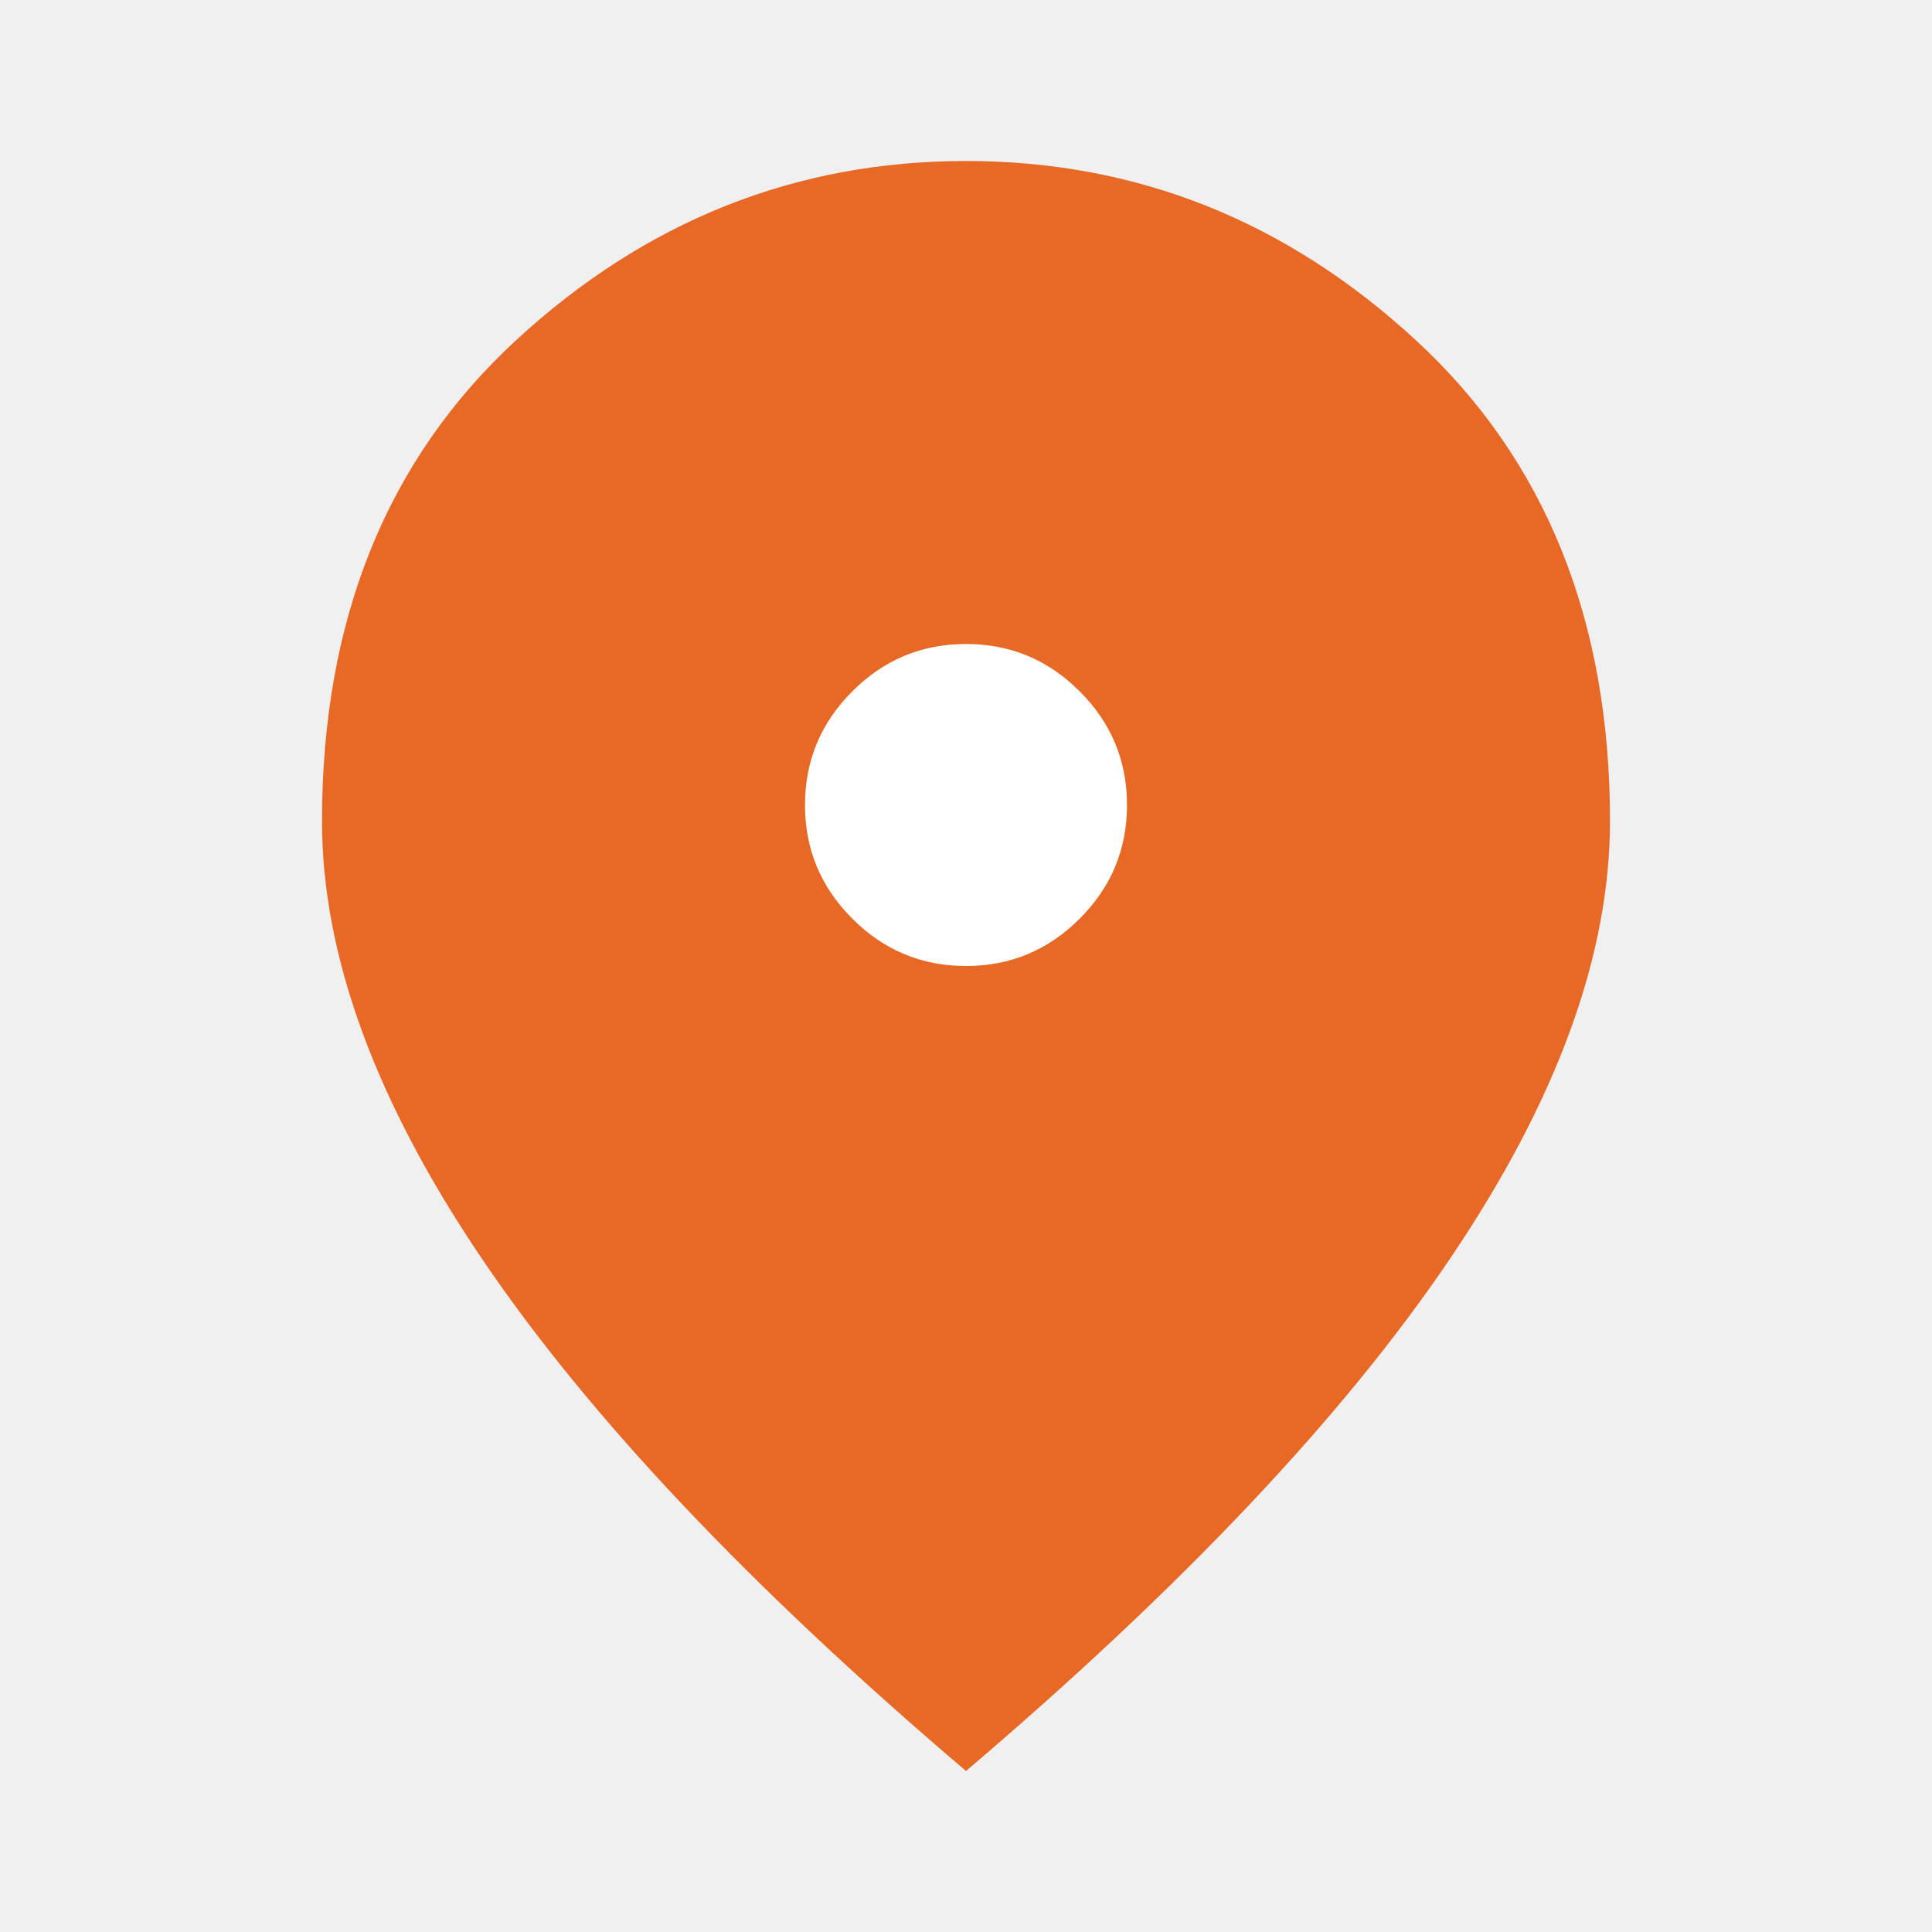
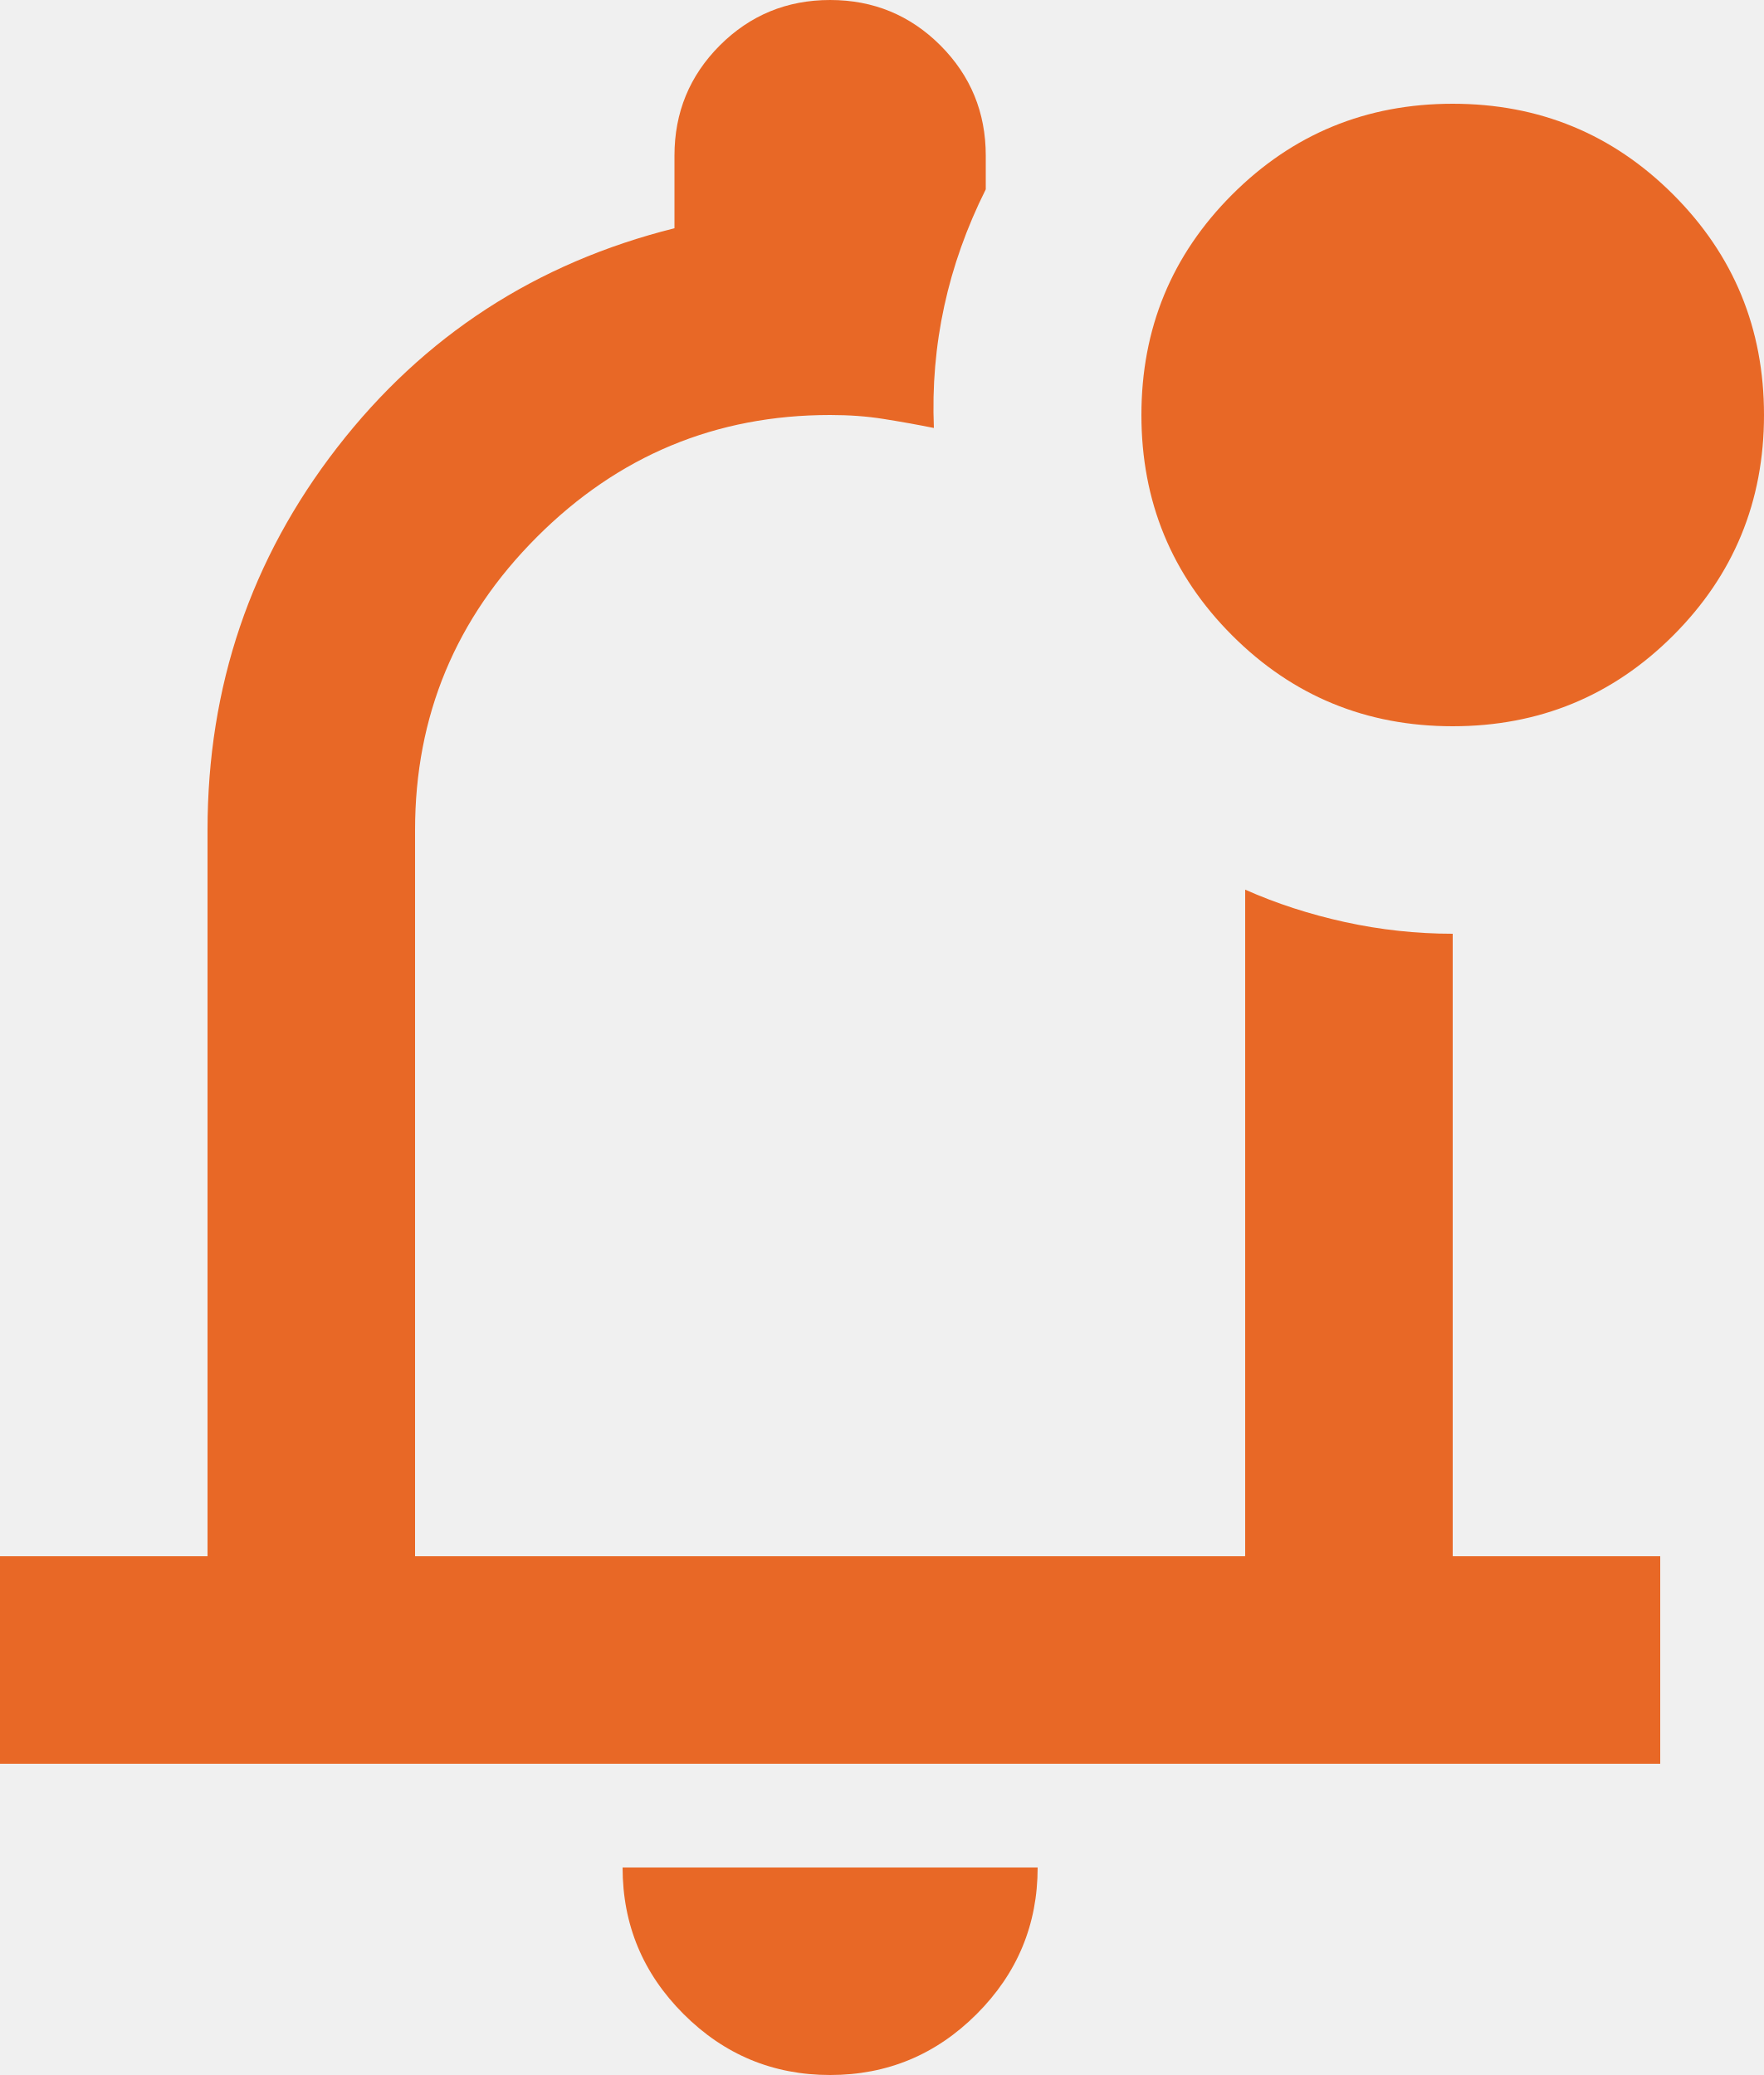
- <svg xmlns="http://www.w3.org/2000/svg" width="24" height="24" viewBox="0 0 24 24" fill="none">
-   <path d="M12 22C9.317 19.717 7.312 17.596 5.987 15.637C4.662 13.679 4 11.867 4 10.2C4 7.7 4.804 5.708 6.412 4.225C8.021 2.742 9.883 2 12 2C14.117 2 15.979 2.742 17.587 4.225C19.196 5.708 20 7.7 20 10.2C20 11.867 19.337 13.679 18.012 15.637C16.688 17.596 14.683 19.717 12 22Z" fill="#E86826" />
-   <path d="M13.412 11.412C13.021 11.804 12.55 12 12 12C11.45 12 10.979 11.804 10.588 11.412C10.196 11.021 10 10.55 10 10C10 9.45 10.196 8.979 10.588 8.588C10.979 8.196 11.45 8 12 8C12.55 8 13.021 8.196 13.412 8.588C13.804 8.979 14 9.45 14 10C14 10.55 13.804 11.021 13.412 11.412Z" fill="white" />
+ <svg xmlns="http://www.w3.org/2000/svg" width="51" height="60" viewBox="0 0 51 60" fill="none">
+   <path d="M24 60C22.35 60 20.938 59.413 19.762 58.237C18.587 57.062 18 55.65 18 54H30C30 55.65 29.413 57.062 28.238 58.237C27.062 59.413 25.65 60 24 60ZM0 51V45H6V24C6 19.85 7.25 16.163 9.75 12.938C12.25 9.713 15.5 7.6 19.5 6.6V4.5C19.5 3.25 19.938 2.188 20.812 1.312C21.688 0.438 22.75 0 24 0C25.25 0 26.312 0.438 27.188 1.312C28.062 2.188 28.5 3.25 28.5 4.5V5.475C27.95 6.575 27.55 7.7 27.3 8.85C27.05 10 26.95 11.175 27 12.375C26.5 12.275 26.012 12.188 25.538 12.113C25.062 12.037 24.55 12 24 12C20.7 12 17.875 13.175 15.525 15.525C13.175 17.875 12 20.7 12 24V45H36V25.725C36.9 26.125 37.862 26.438 38.888 26.663C39.913 26.887 40.95 27 42 27V45H48V51H0ZM35.625 18.375C33.875 16.625 33 14.5 33 12C33 9.5 33.875 7.375 35.625 5.625C37.375 3.875 39.5 3 42 3C44.5 3 46.625 3.875 48.375 5.625C50.125 7.375 51 9.5 51 12C51 14.5 50.125 16.625 48.375 18.375C46.625 20.125 44.5 21 42 21C39.5 21 37.375 20.125 35.625 18.375Z" fill="#E86826" />
</svg>
